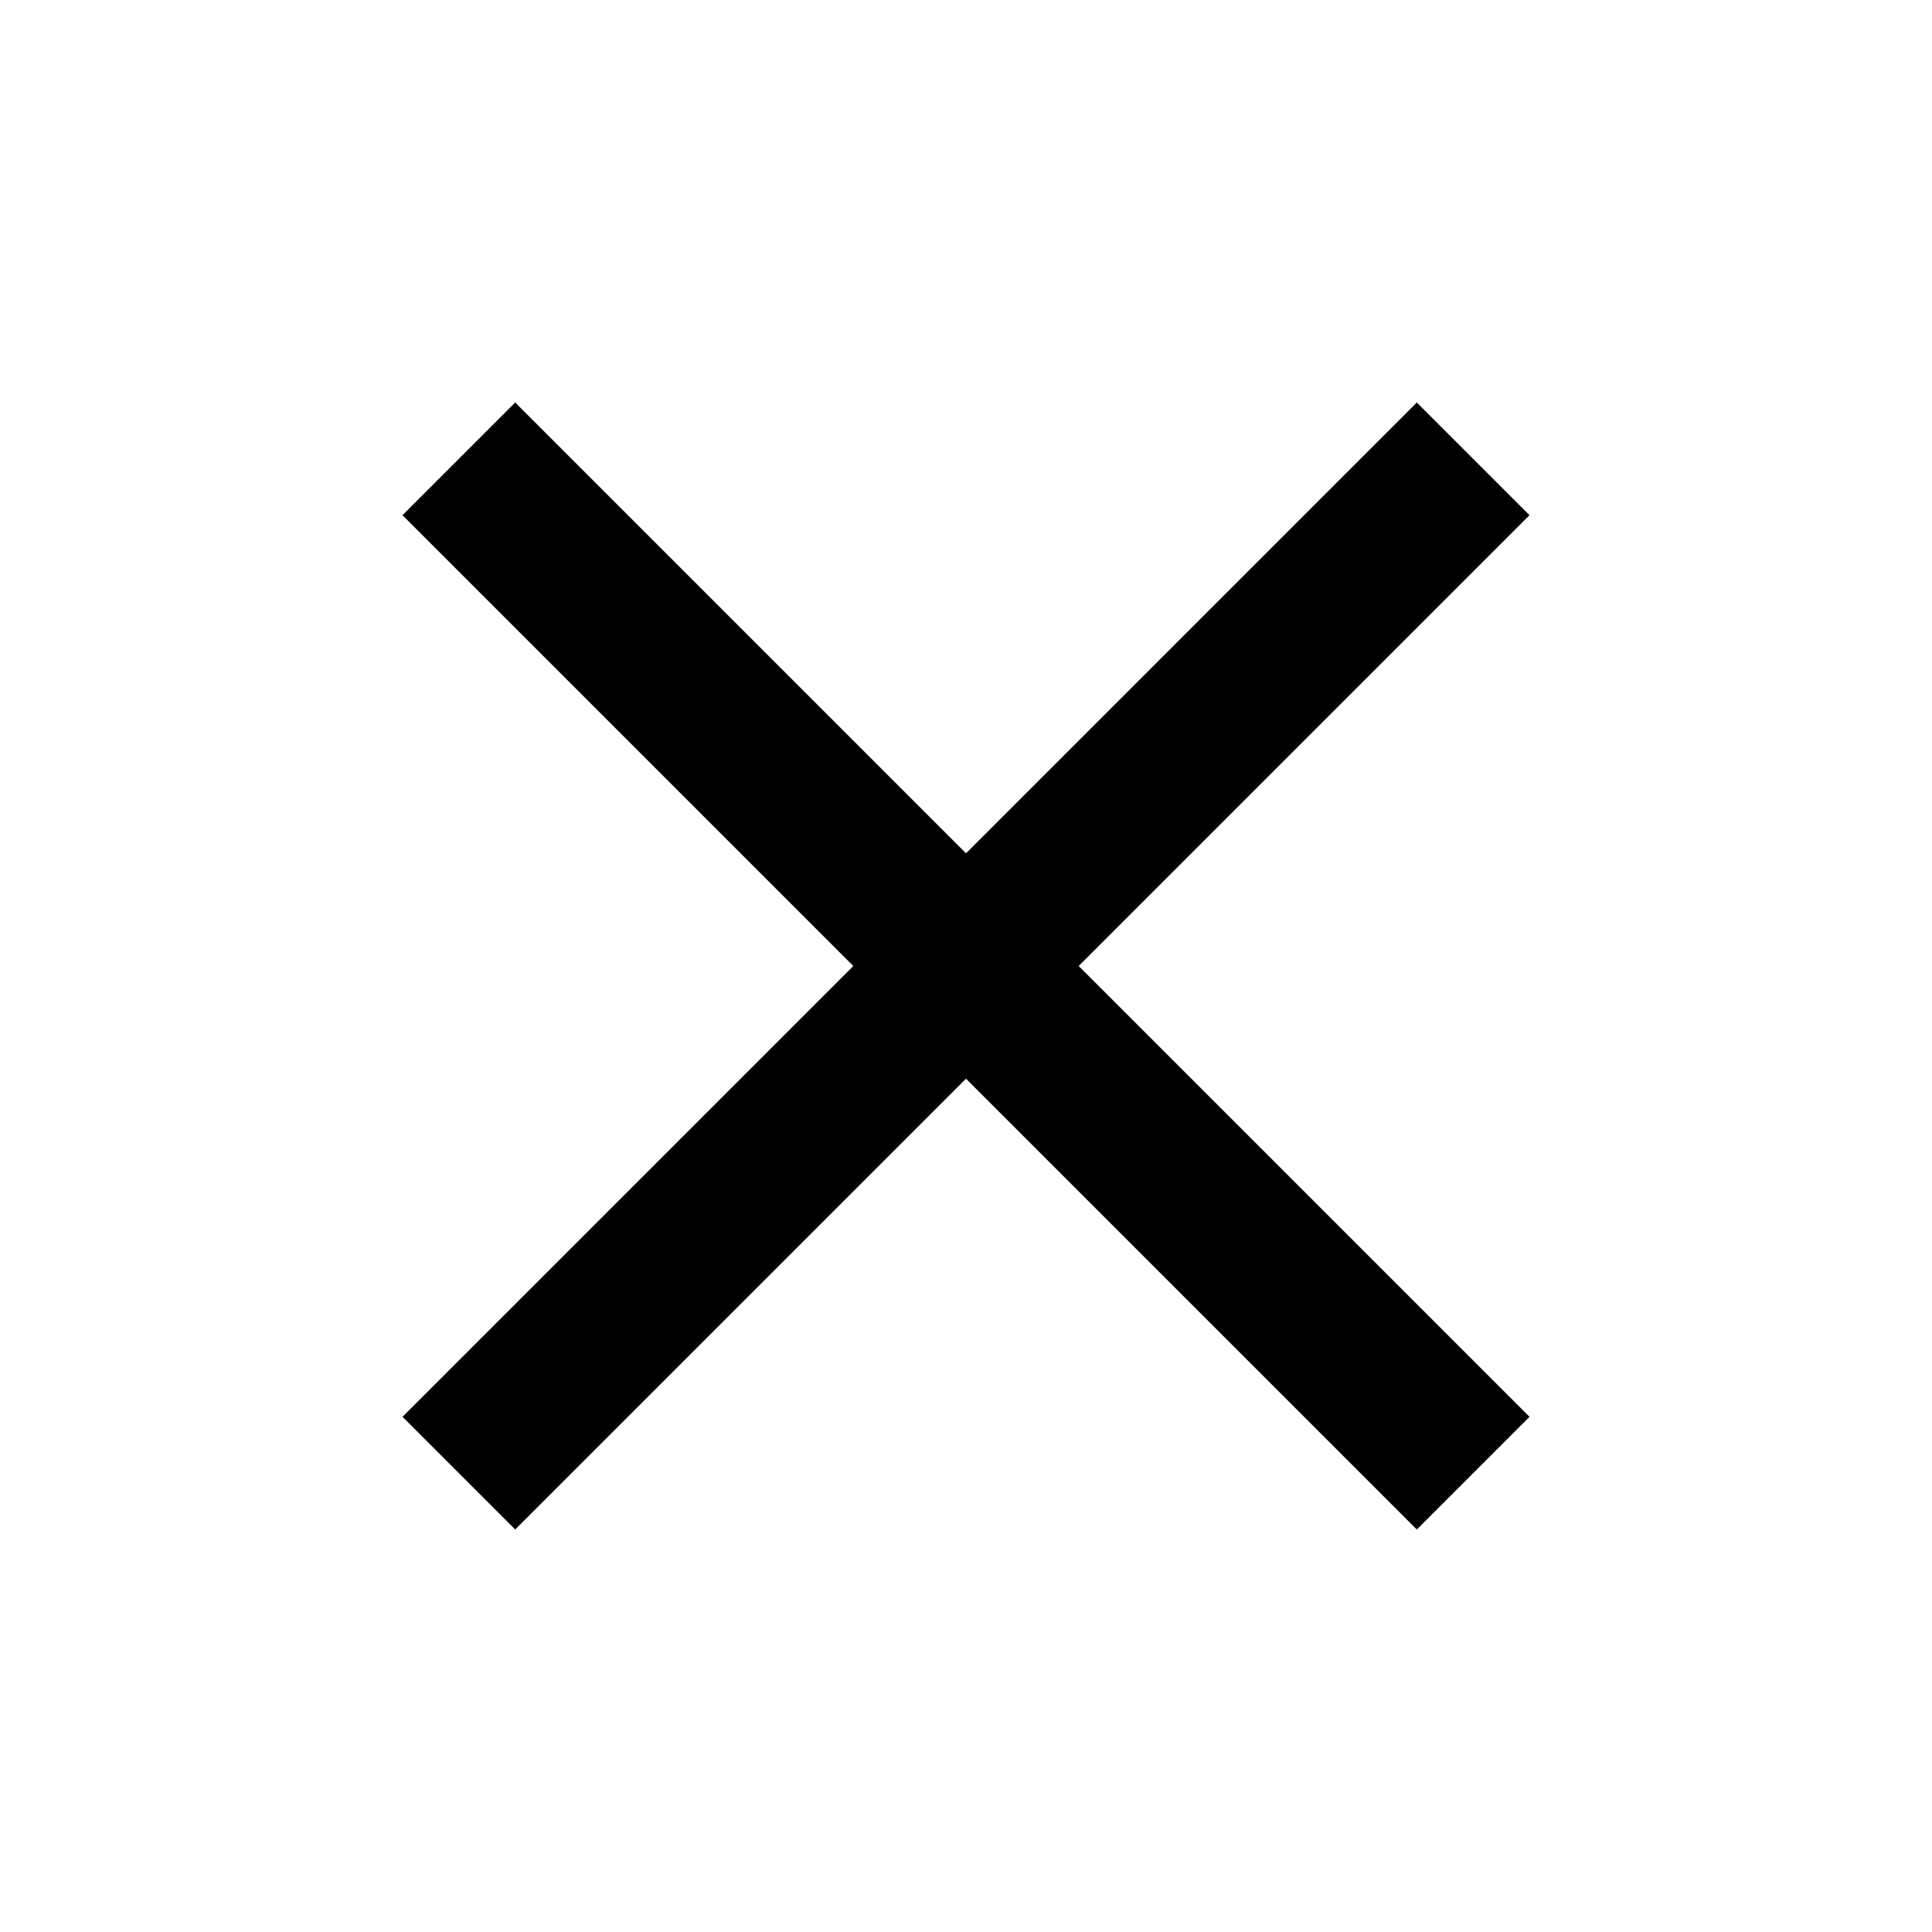
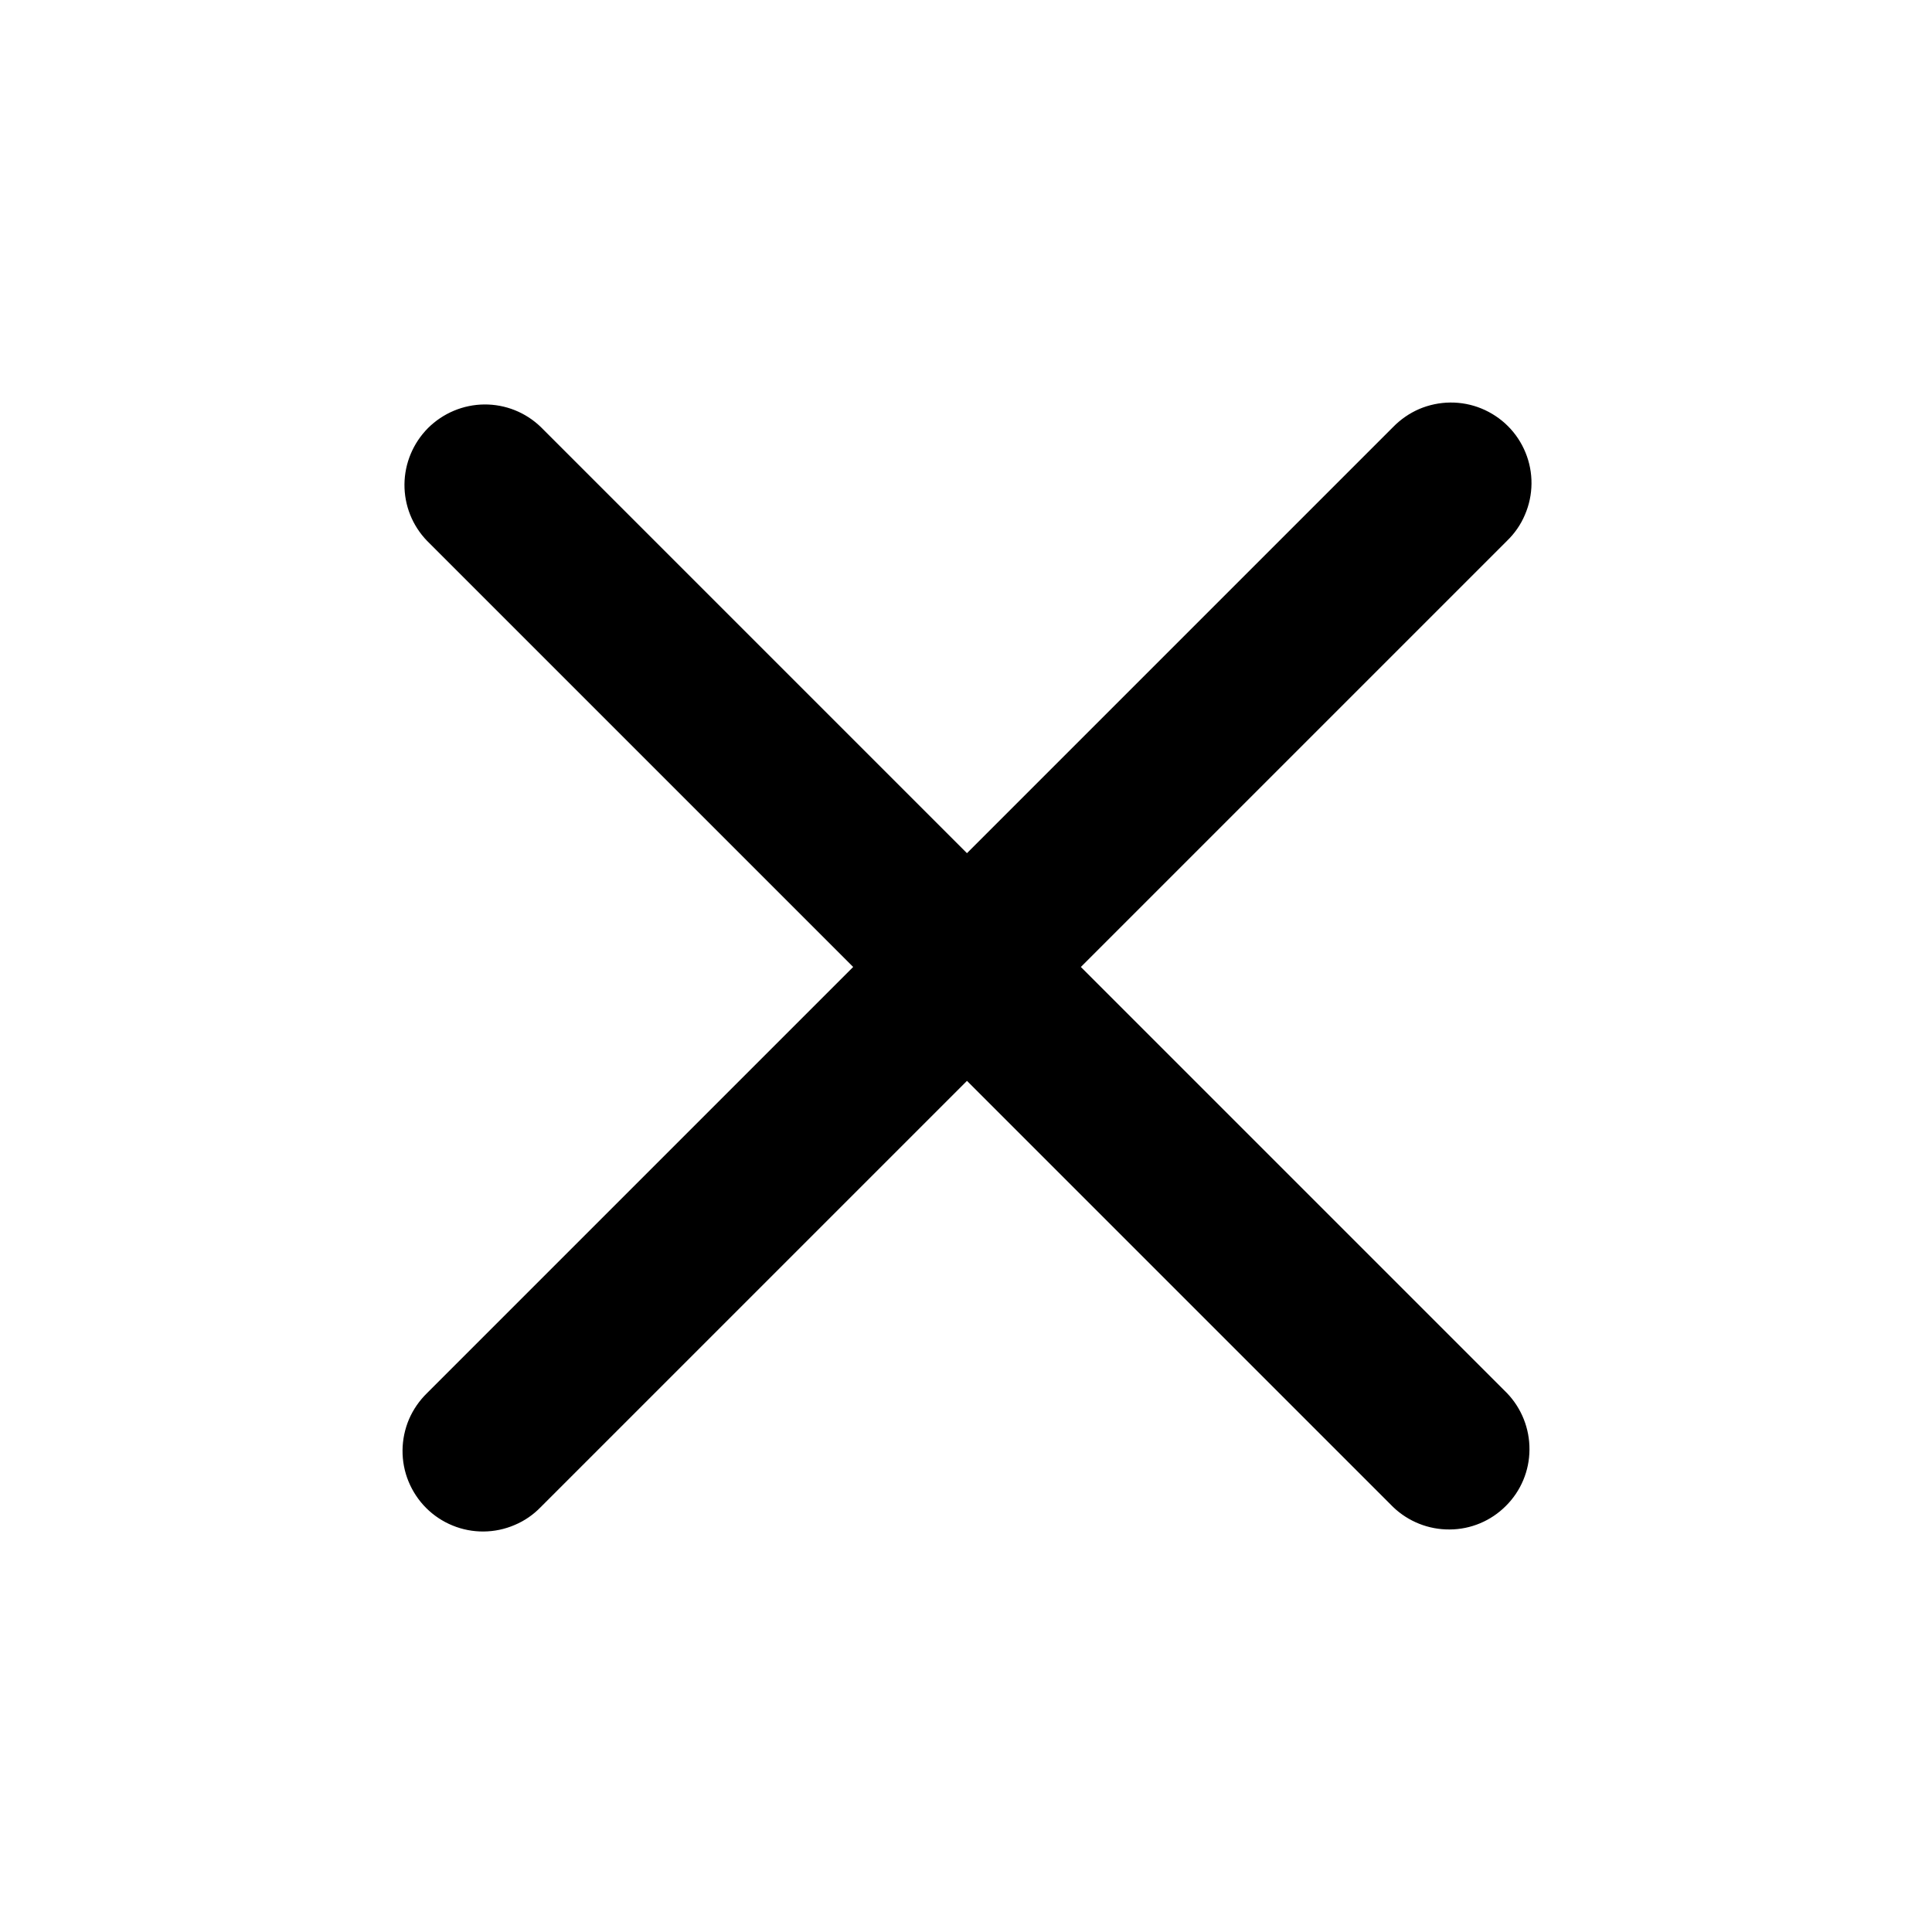
- <svg xmlns="http://www.w3.org/2000/svg" height="24" viewBox="0 -960 960 960" width="24">
-   <path d="m256-200-56-56 224-224-224-224 56-56 224 224 224-224 56 56-224 224 224 224-56 56-224-224-224 224Z" />
+ <svg viewBox="0 0 20 20">
+   <path d="M11.189 10.01L15.6 5.599C15.679 5.523 15.743 5.431 15.786 5.329C15.83 5.227 15.853 5.118 15.854 5.007C15.855 4.897 15.834 4.787 15.792 4.685C15.75 4.582 15.688 4.489 15.61 4.411C15.532 4.333 15.438 4.271 15.336 4.229C15.234 4.187 15.124 4.166 15.013 4.167C14.903 4.168 14.793 4.191 14.692 4.234C14.59 4.278 14.498 4.342 14.421 4.421L10.01 8.832L5.599 4.421C5.442 4.269 5.232 4.185 5.013 4.187C4.795 4.189 4.586 4.277 4.431 4.431C4.277 4.586 4.189 4.795 4.187 5.013C4.185 5.232 4.269 5.442 4.421 5.599L8.832 10.01L4.421 14.421C4.342 14.498 4.278 14.59 4.234 14.692C4.191 14.793 4.168 14.903 4.167 15.013C4.166 15.124 4.187 15.234 4.229 15.336C4.271 15.438 4.333 15.532 4.411 15.61C4.489 15.688 4.582 15.75 4.685 15.792C4.787 15.834 4.897 15.855 5.007 15.854C5.118 15.853 5.227 15.83 5.329 15.786C5.431 15.743 5.523 15.679 5.599 15.6L10.01 11.189L14.421 15.6C14.578 15.751 14.789 15.835 15.007 15.833C15.226 15.832 15.435 15.744 15.589 15.589C15.744 15.435 15.832 15.226 15.833 15.007C15.835 14.789 15.751 14.578 15.6 14.421L11.189 10.01Z" />
</svg>
